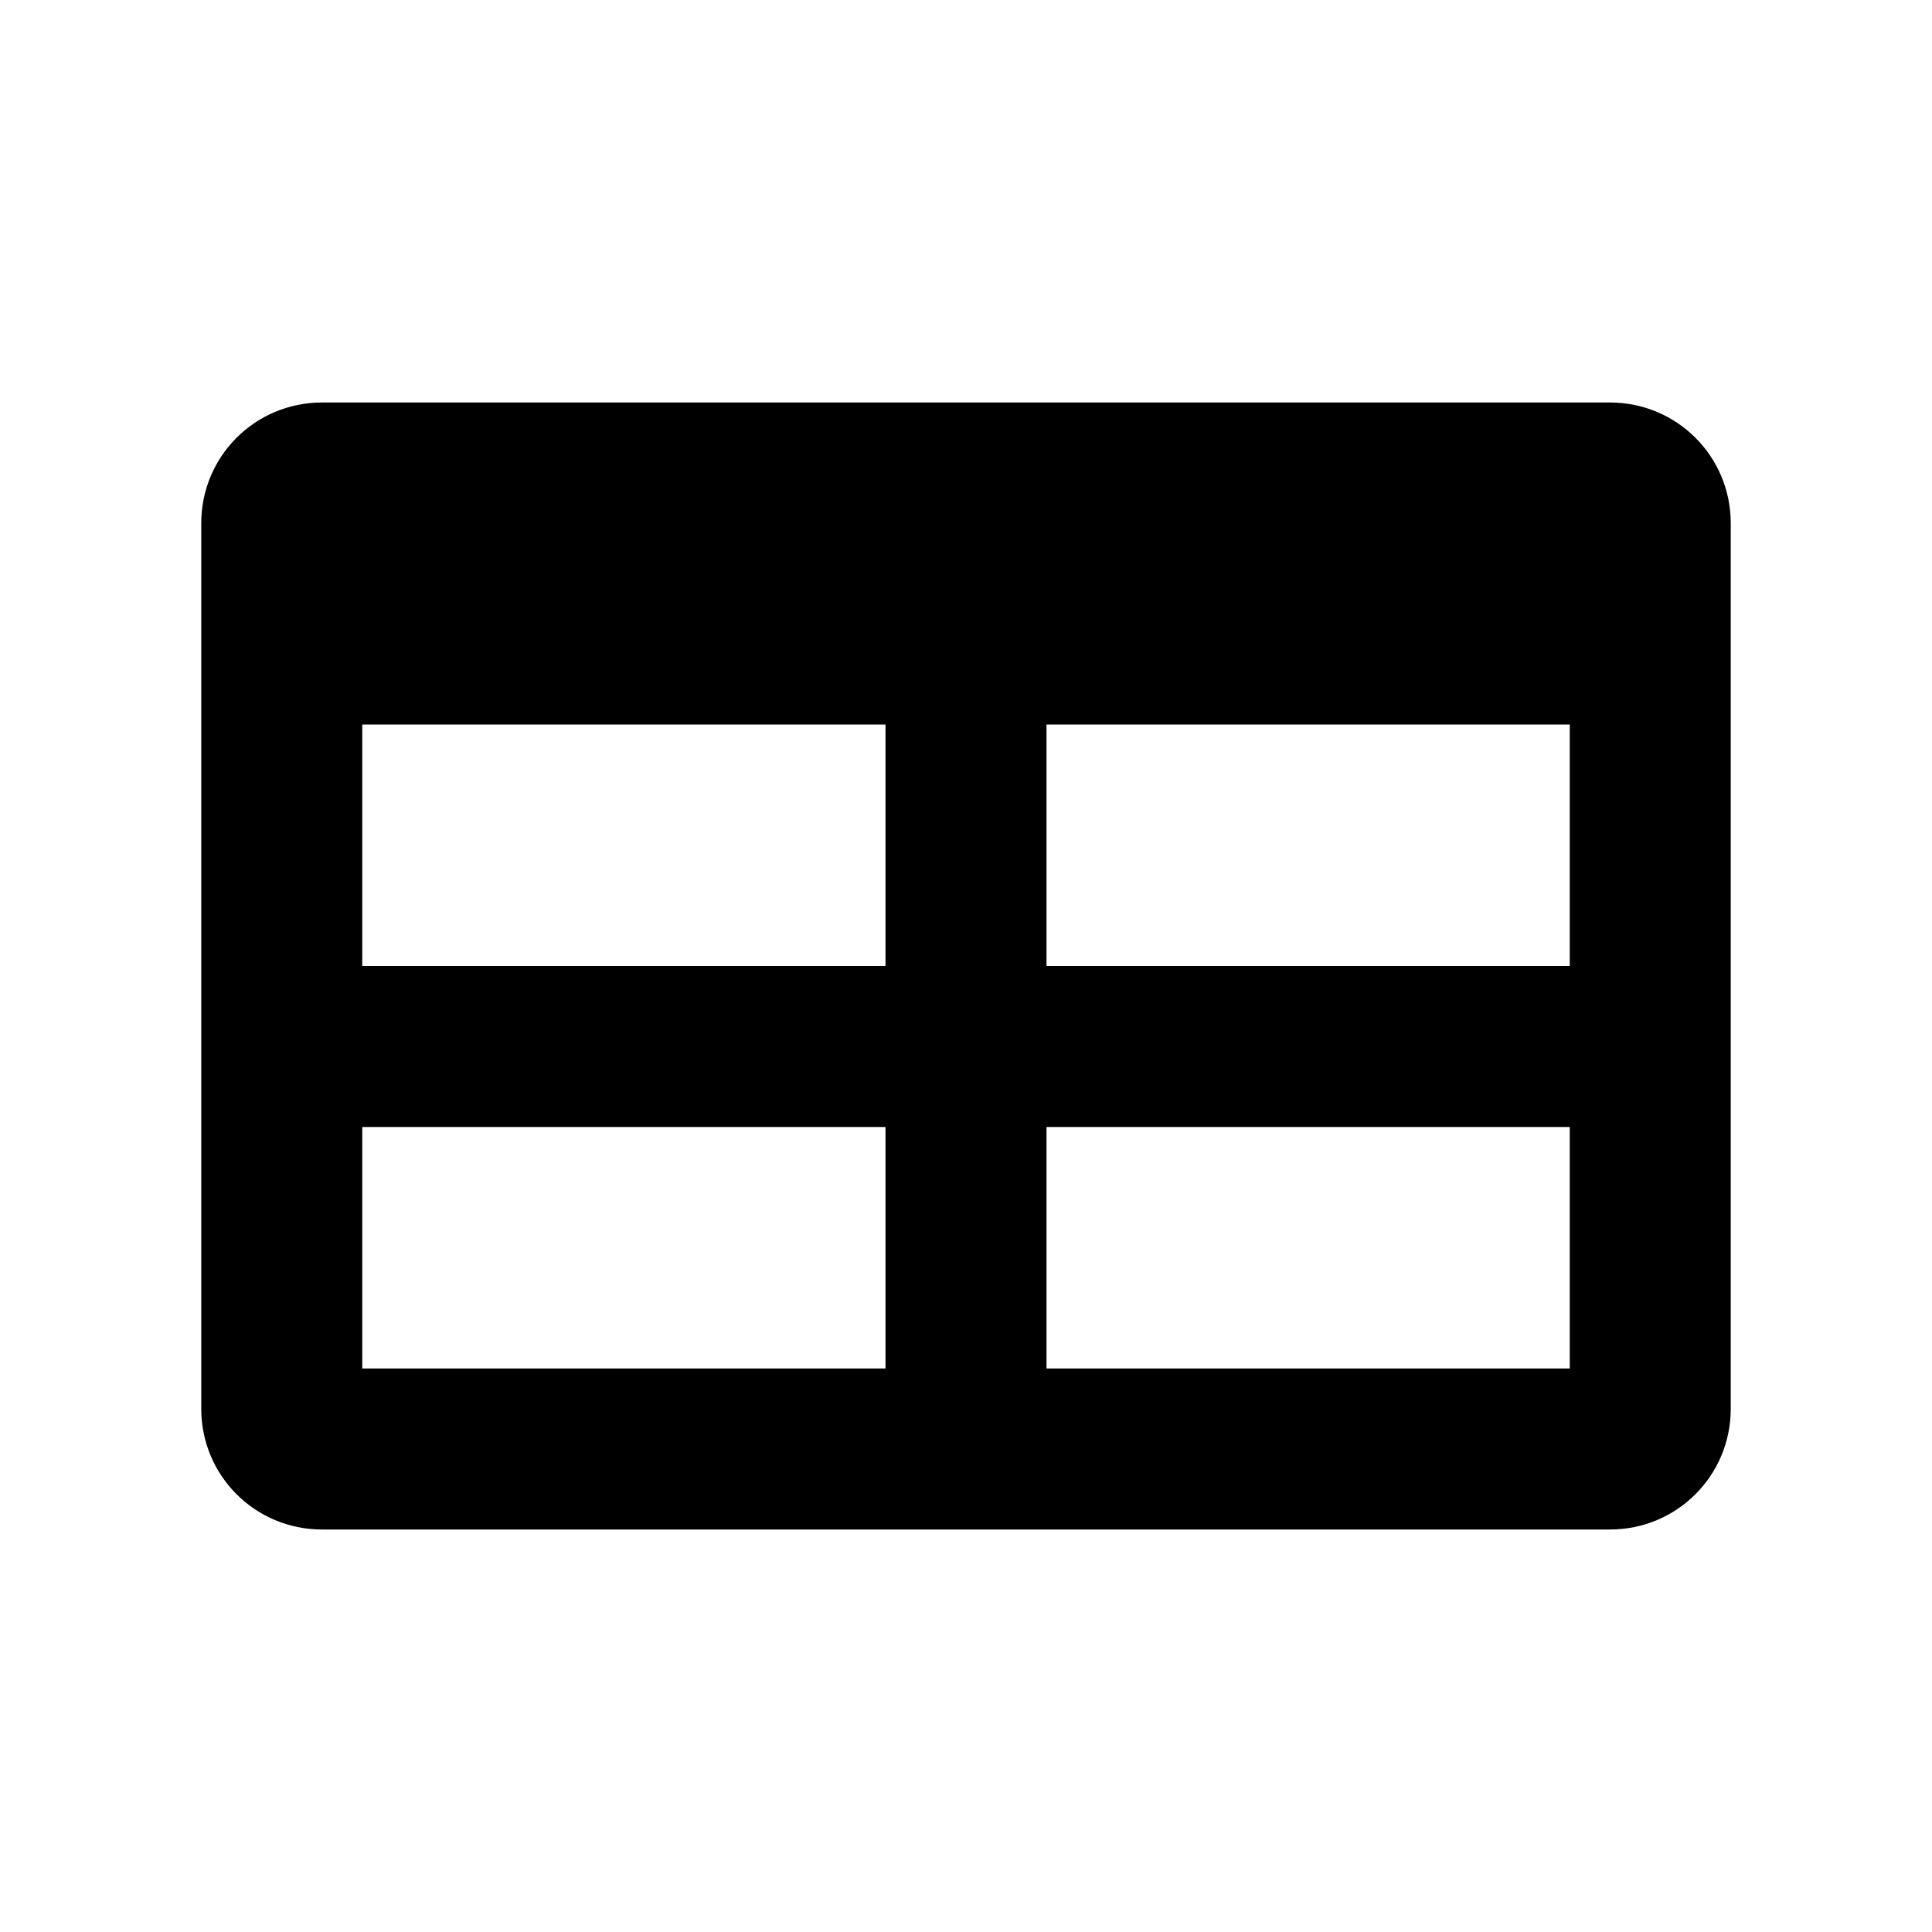
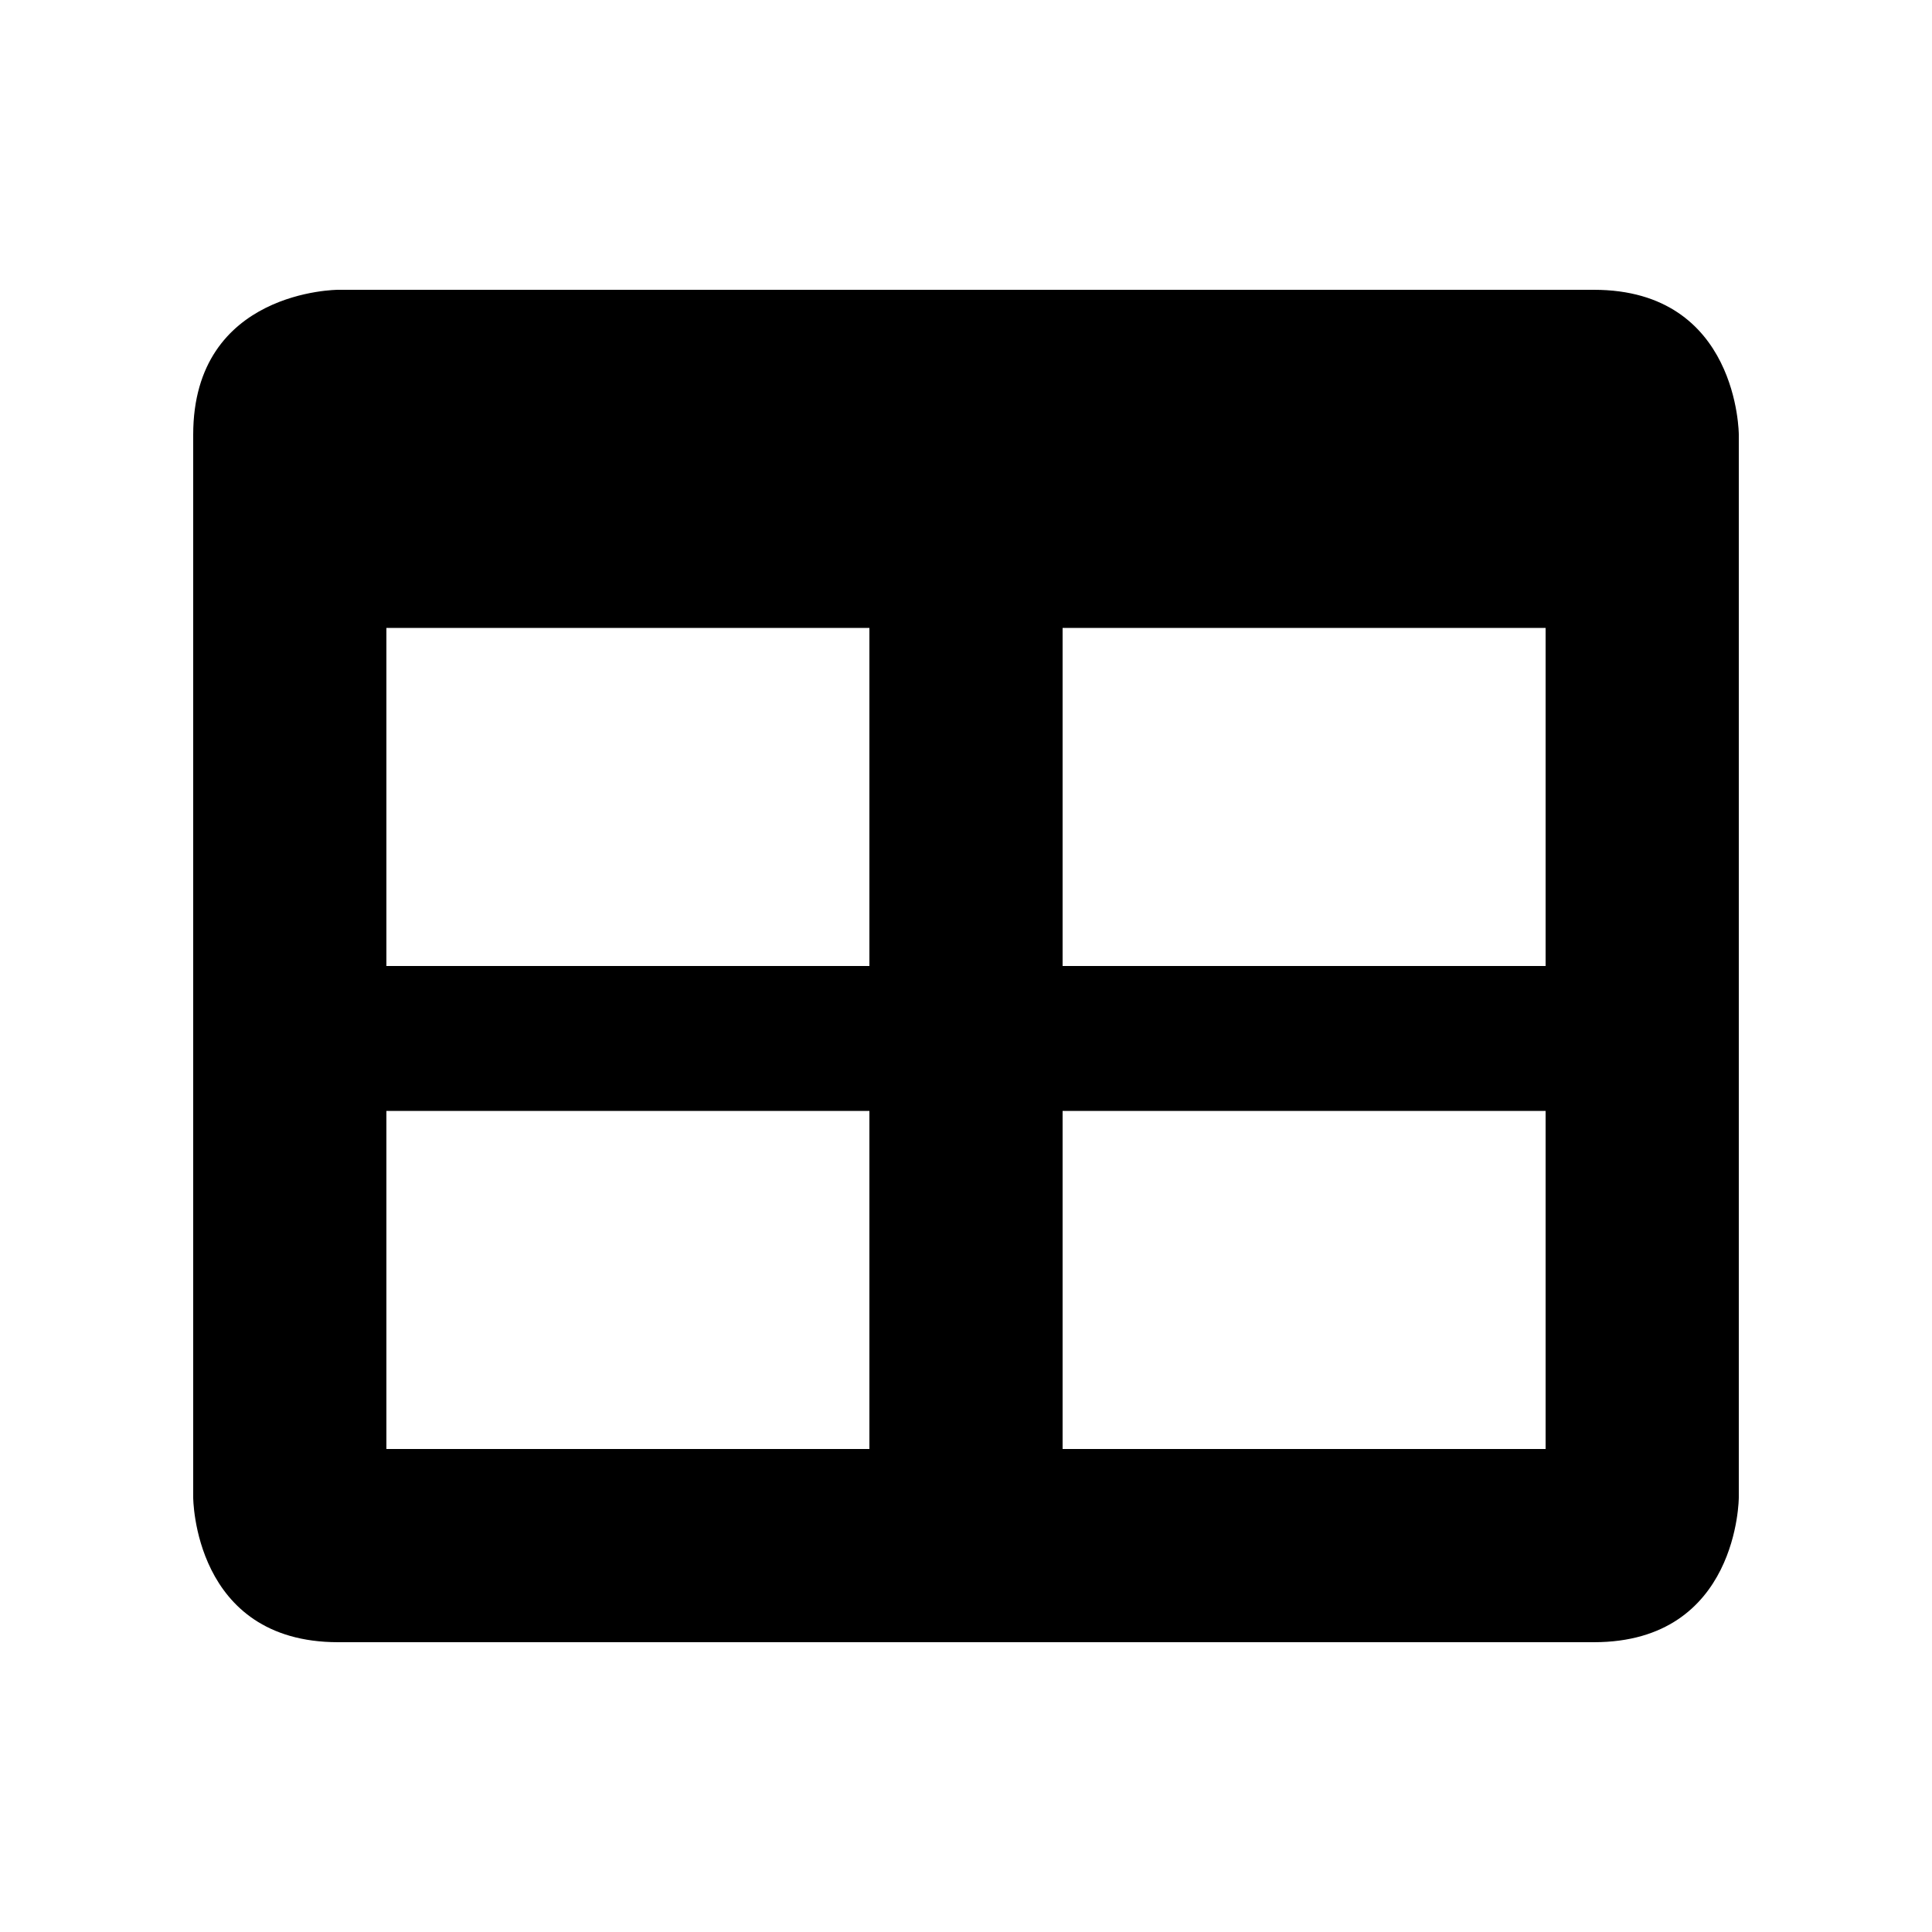
- <svg xmlns="http://www.w3.org/2000/svg" height="48" width="48" version="1.1" viewBox="0 0 48 48">
-   <path style="fill:#000000" d="m8 10c-1.662 0-3 1.338-3 3v22c0 1.662 1.338 3 3 3h32c1.662 0 3-1.338 3-3v-22c0-1.662-1.338-3-3-3h-32zm1 8h13v6h-13v-6zm17 0h13v6h-13v-6zm-17 10h13v6h-13v-6zm17 0h13v6h-13v-6z" />
+ <svg xmlns="http://www.w3.org/2000/svg" width="50" height="50" version="1.1" viewBox="0 0 50 50">
+   <path d="m8.75 7.5s-3.75 0-3.75 3.75v27.5s0 3.75 3.75 3.75h32.5c3.75 0 3.75-3.75 3.75-3.75v-27.5s0-3.75-3.75-3.75zm1.25 8.75h12.5v8.75h-12.5zm17.5 0h12.5v8.75h-12.5zm-17.5 12.5h12.5v8.75h-12.5zm17.5 0h12.5v8.75h-12.5z" />
</svg>
